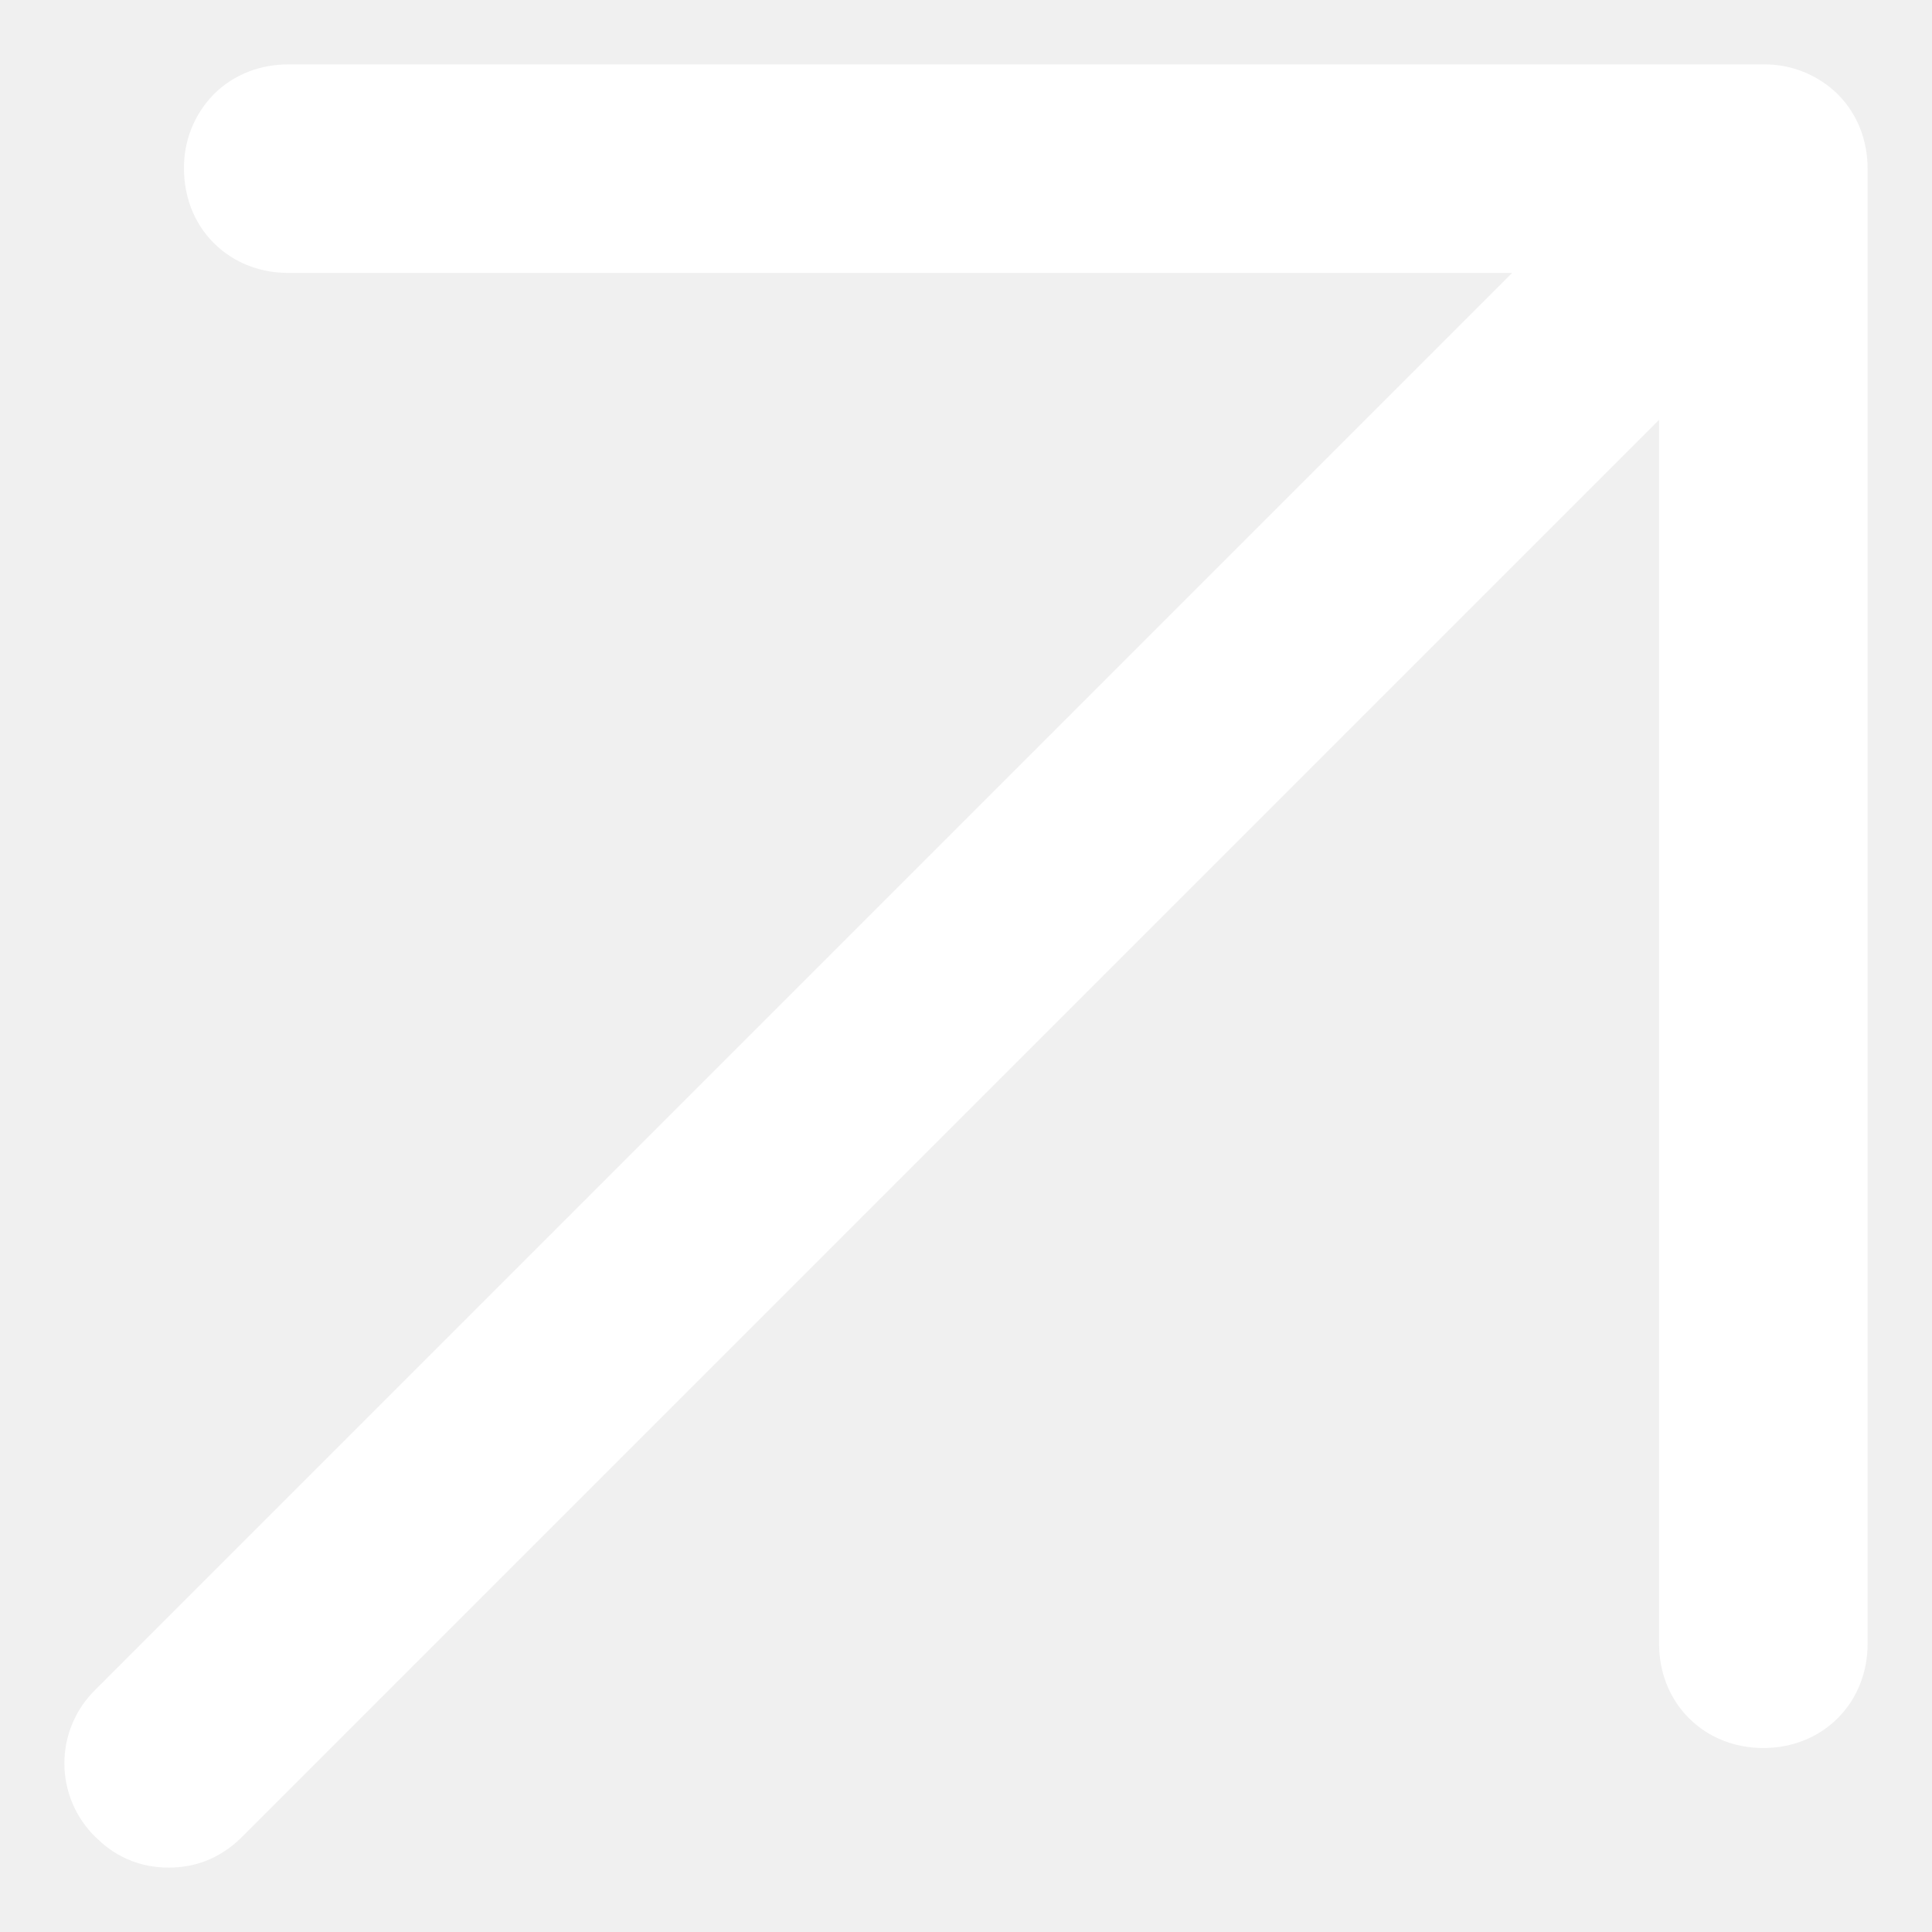
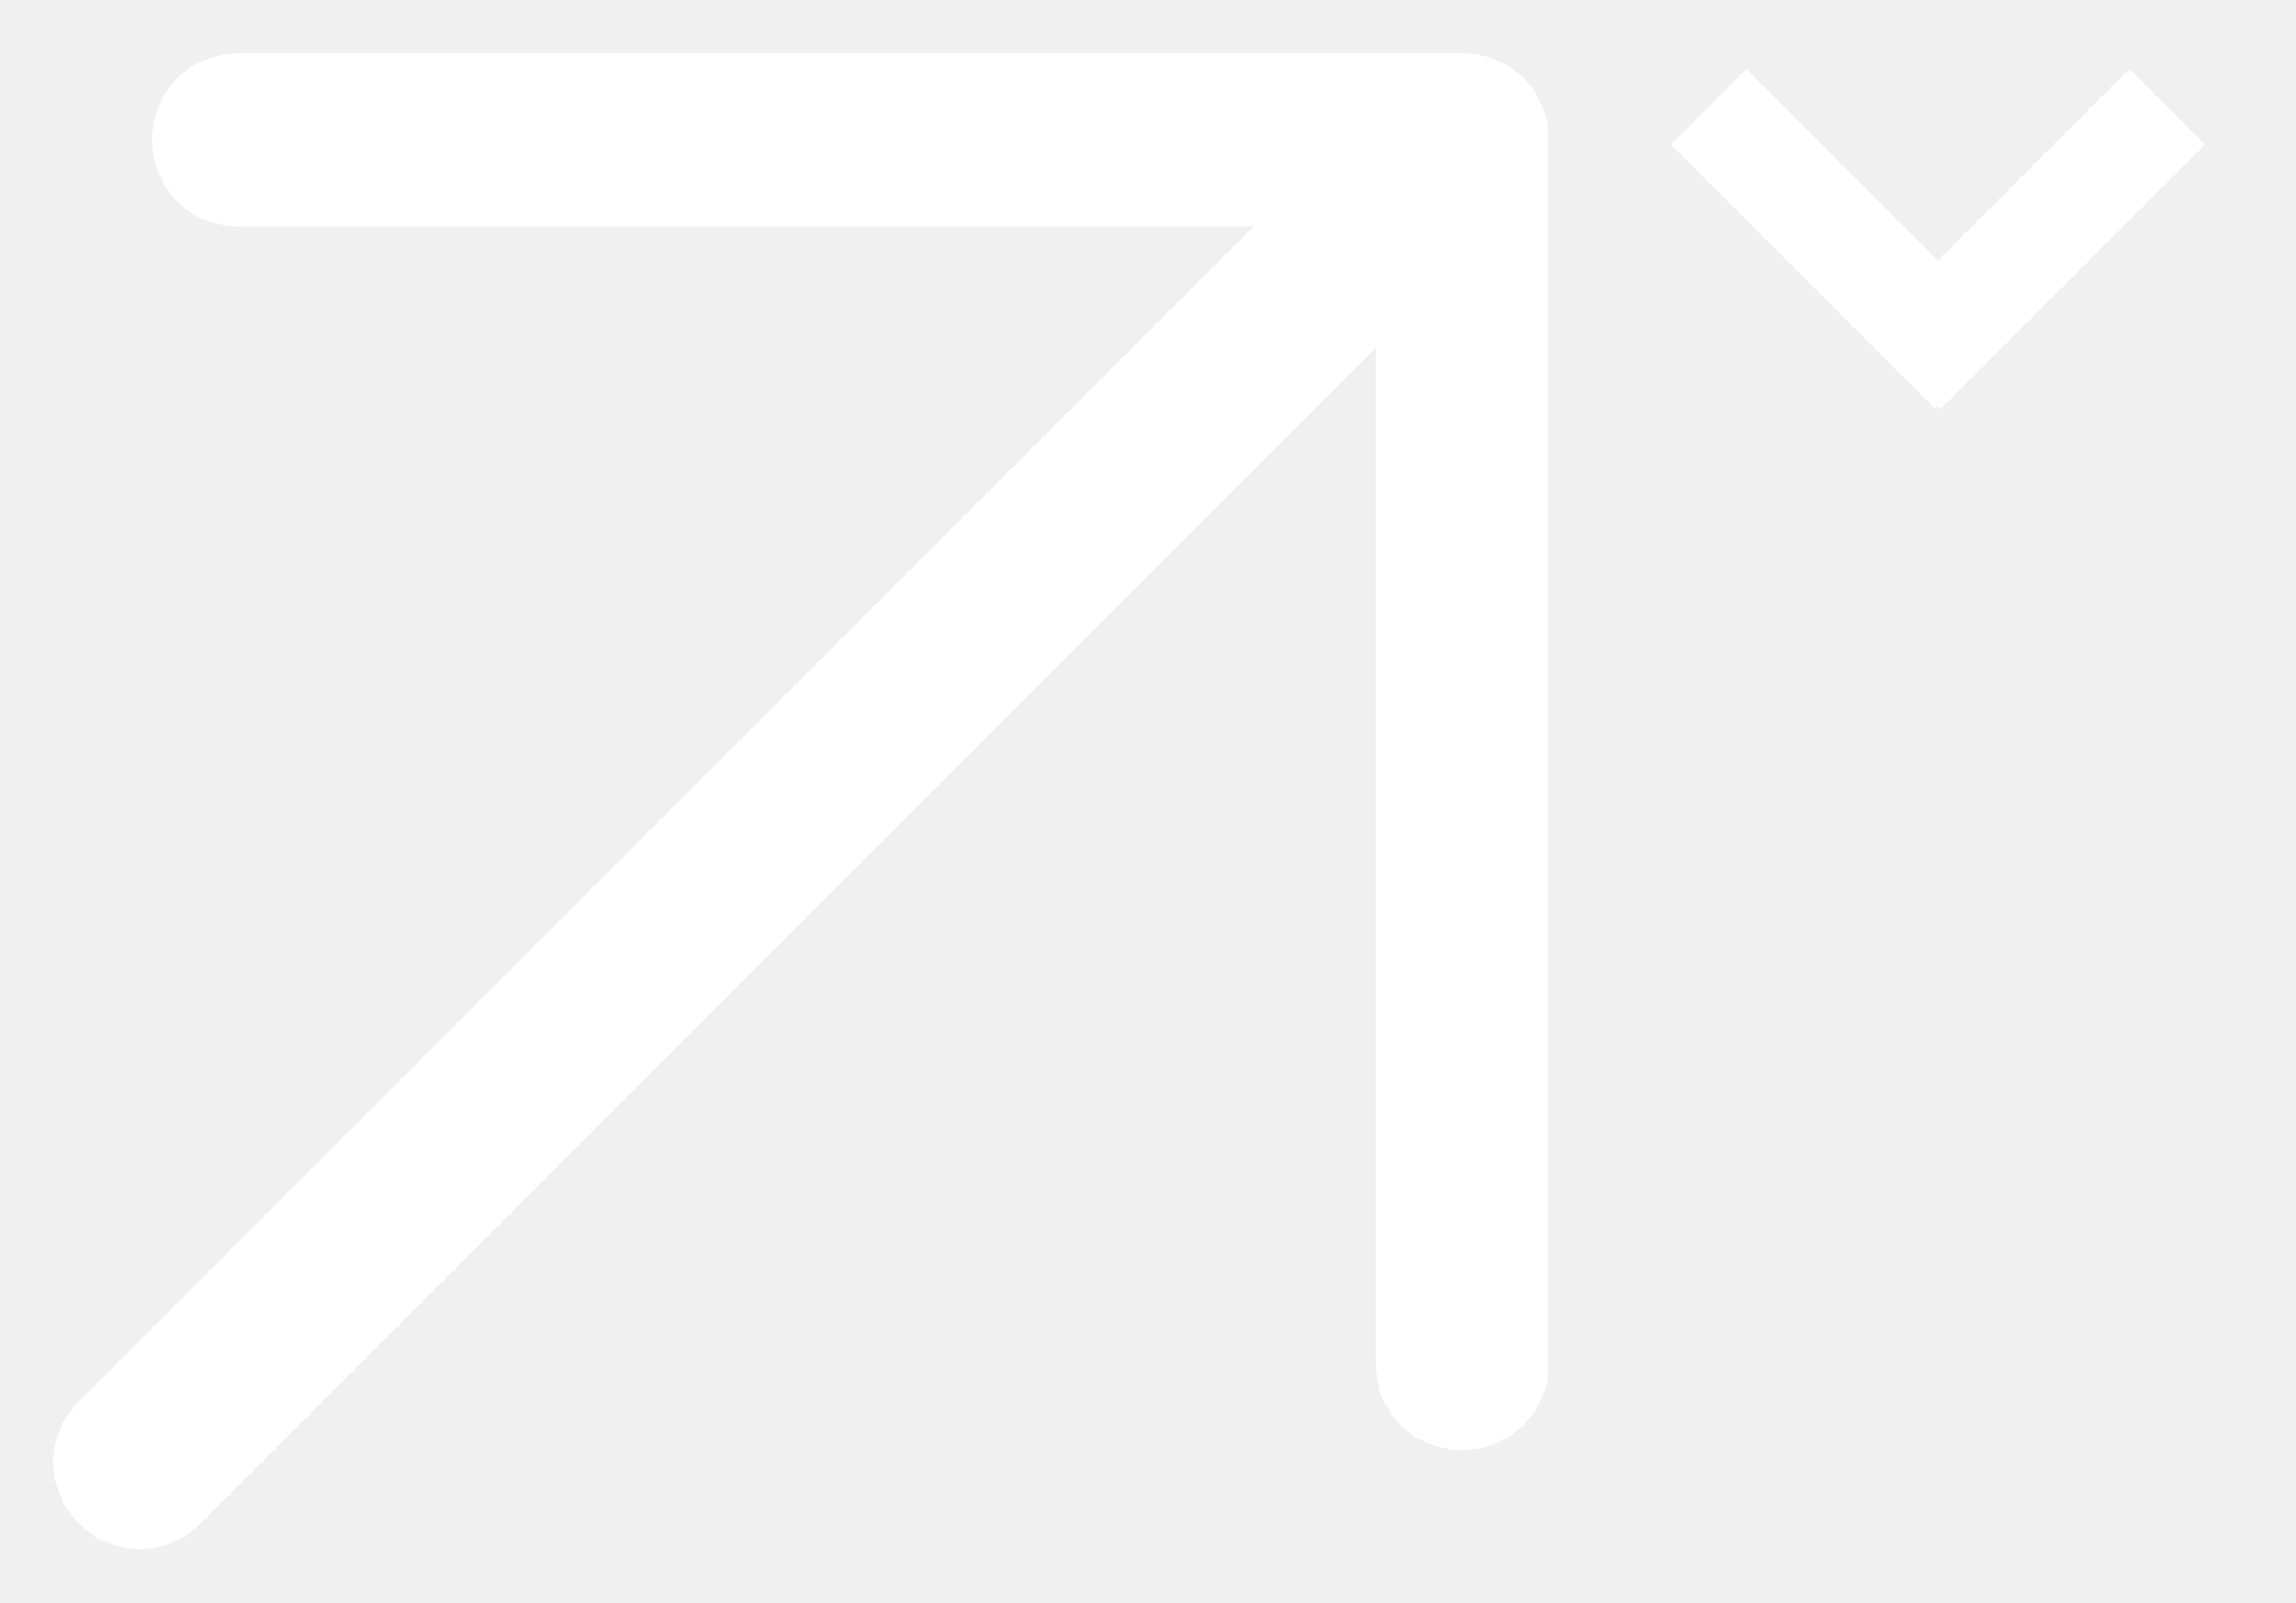
- <svg xmlns="http://www.w3.org/2000/svg" width="30" height="30" viewBox="0 0 30 30">
+ <svg xmlns="http://www.w3.org/2000/svg" width="43" height="30" viewBox="0 0 43 30">
  <view id="image-arrow-white-up-45" viewBox="0 0 30 30" />
  <svg width="30" height="30" fill="none" viewBox="-1 -1 30 30">
    <path d="M1.619 27.5c.151 0 .3-.026.443-.09a1.14 1.14 0 00.344-.242L25.262 4.312v20.212c0 .3.102.587.317.802.214.215.503.317.802.317.3 0 .588-.102.802-.317.215-.215.317-.503.317-.802V1.619c0-.3-.102-.588-.317-.802A1.118 1.118 0 0026.381.5H3.476c-.3 0-.587.102-.802.317a1.118 1.118 0 00-.317.802c0 .3.102.588.317.802.215.215.503.317.802.317h20.212L.832 25.594a1.098 1.098 0 000 1.574c.092.091.203.18.344.242.143.064.292.09.443.09z" fill="#fff" stroke="#fff" />
  </svg>
+   <view id="image-shevron" viewBox="30 0 13 9" />
+   <svg width="13" height="9" fill="none" viewBox="-1 -1 13 9" x="30">
+     <path d="M1 1l4.95 4.95M9.586 1l-4.95 4.95" stroke="#fff" stroke-width="2" />
+   </svg>
</svg>
